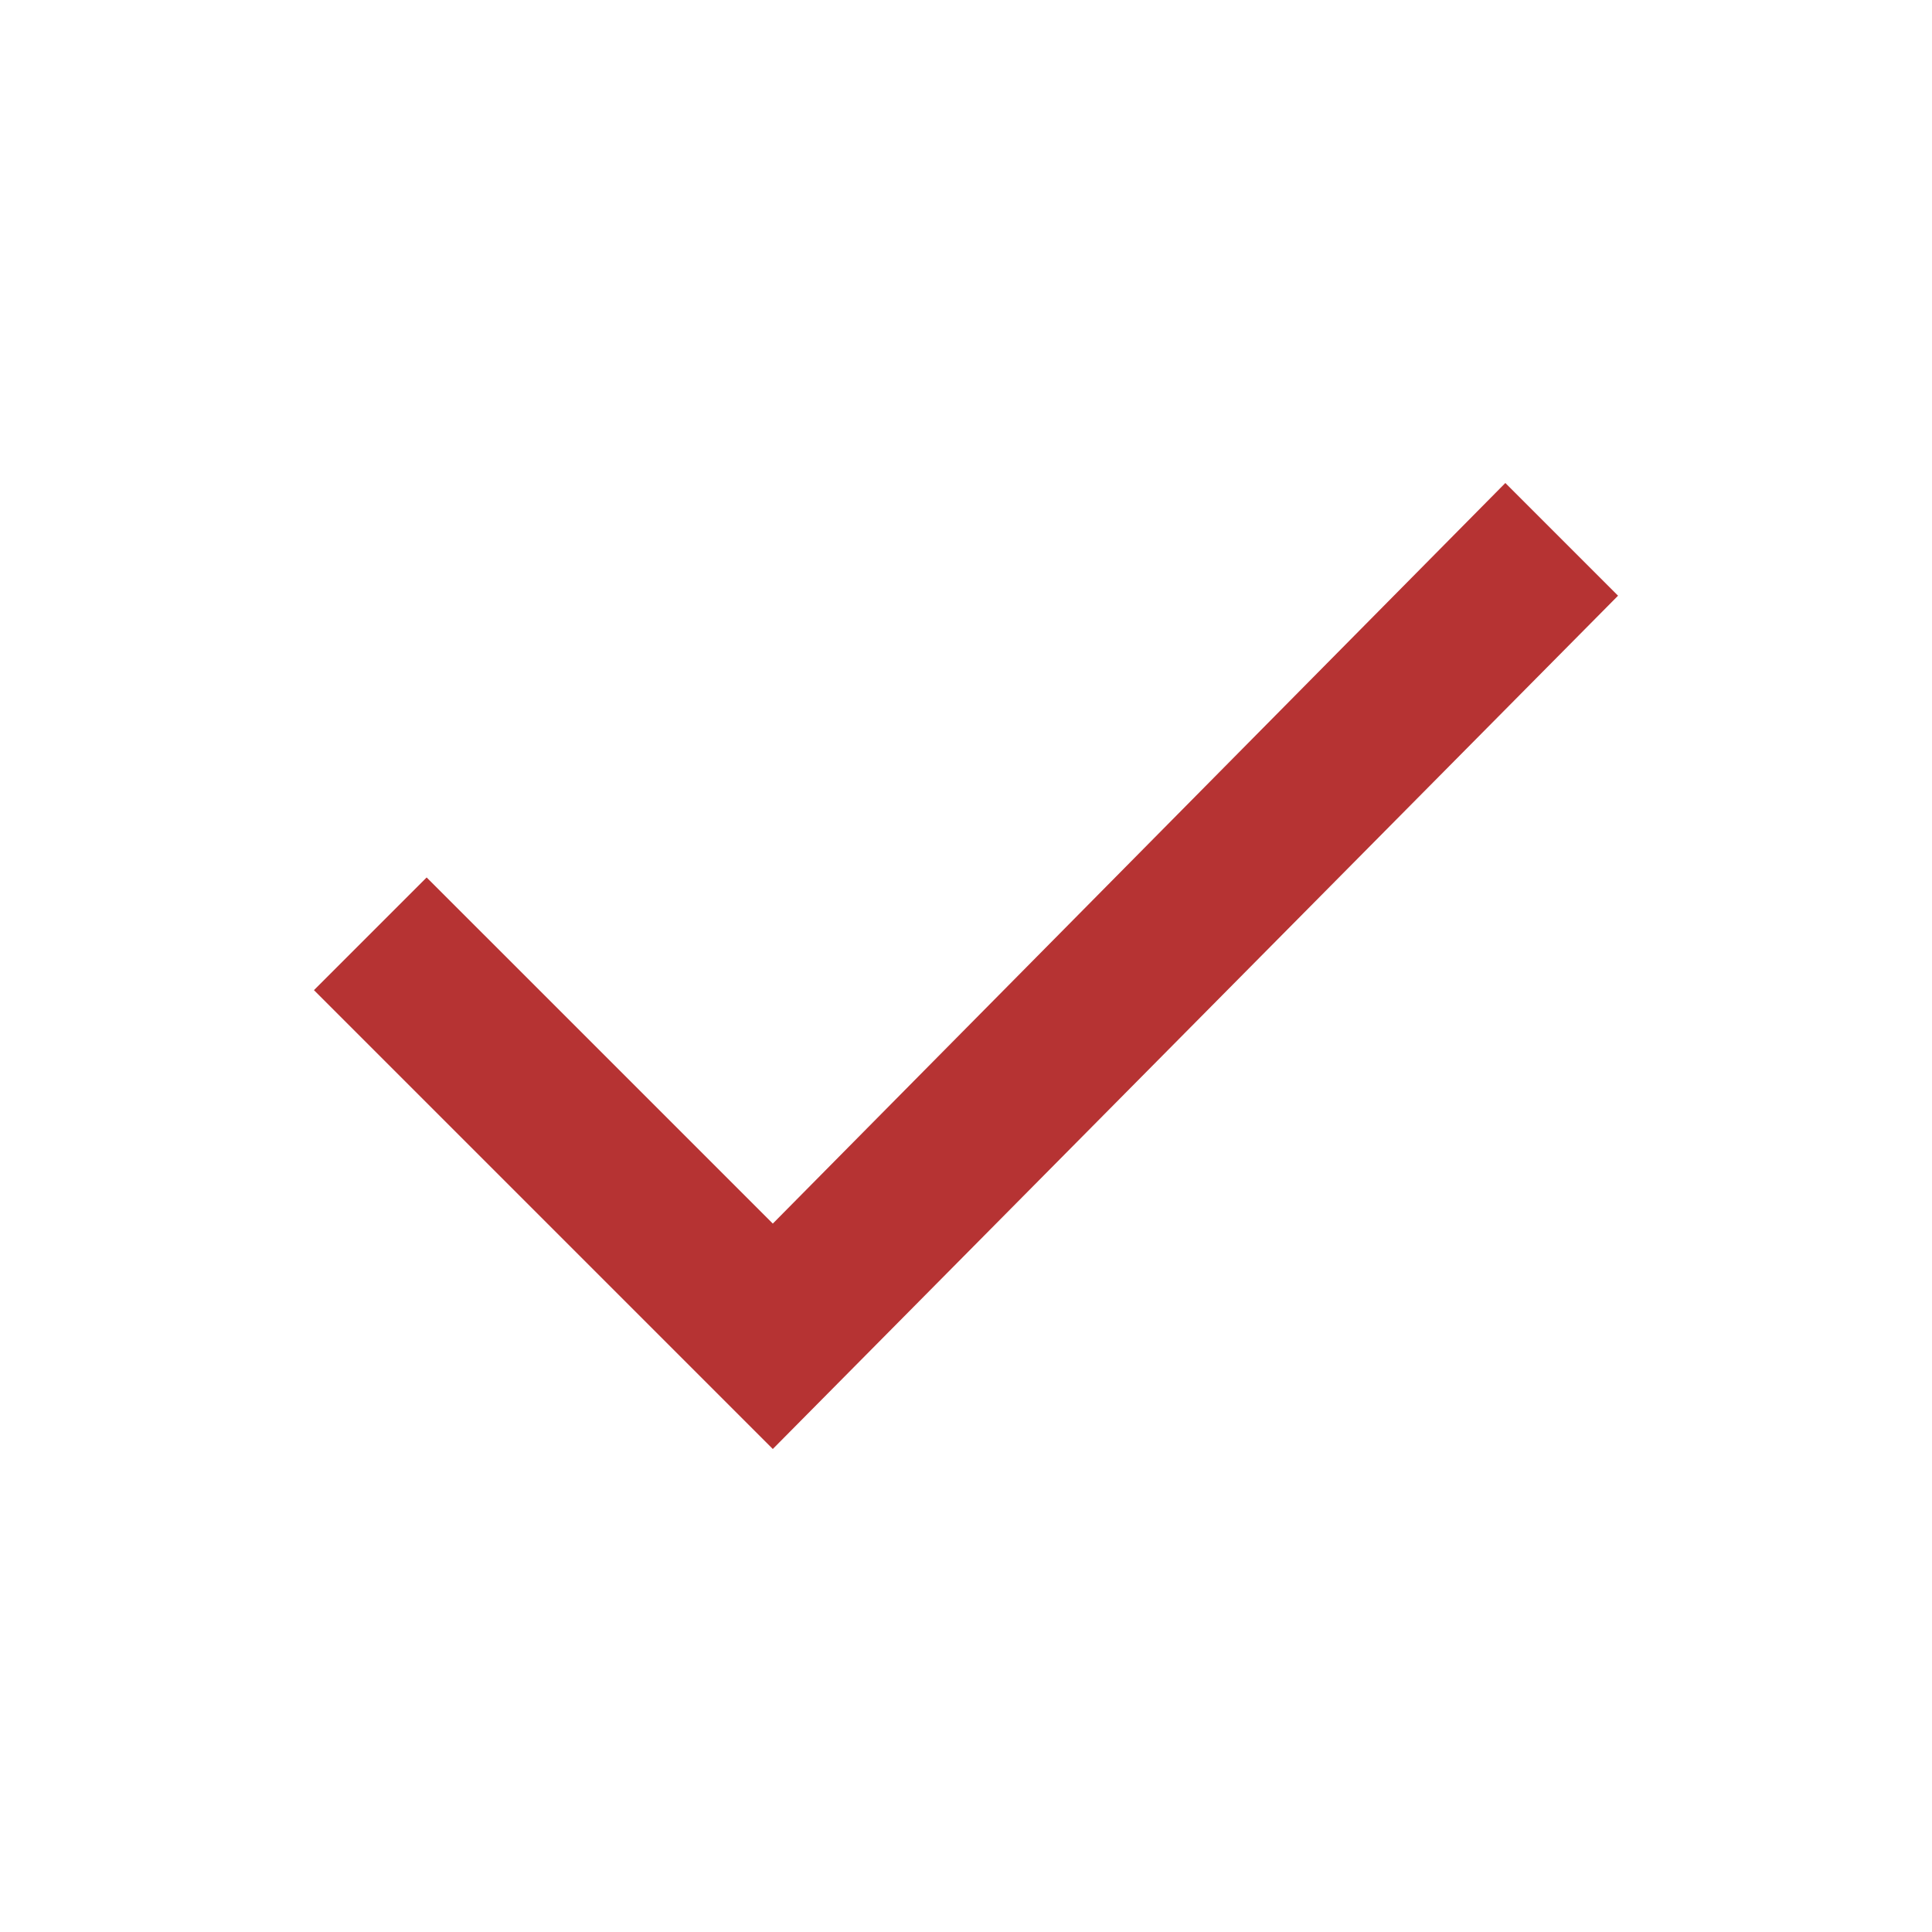
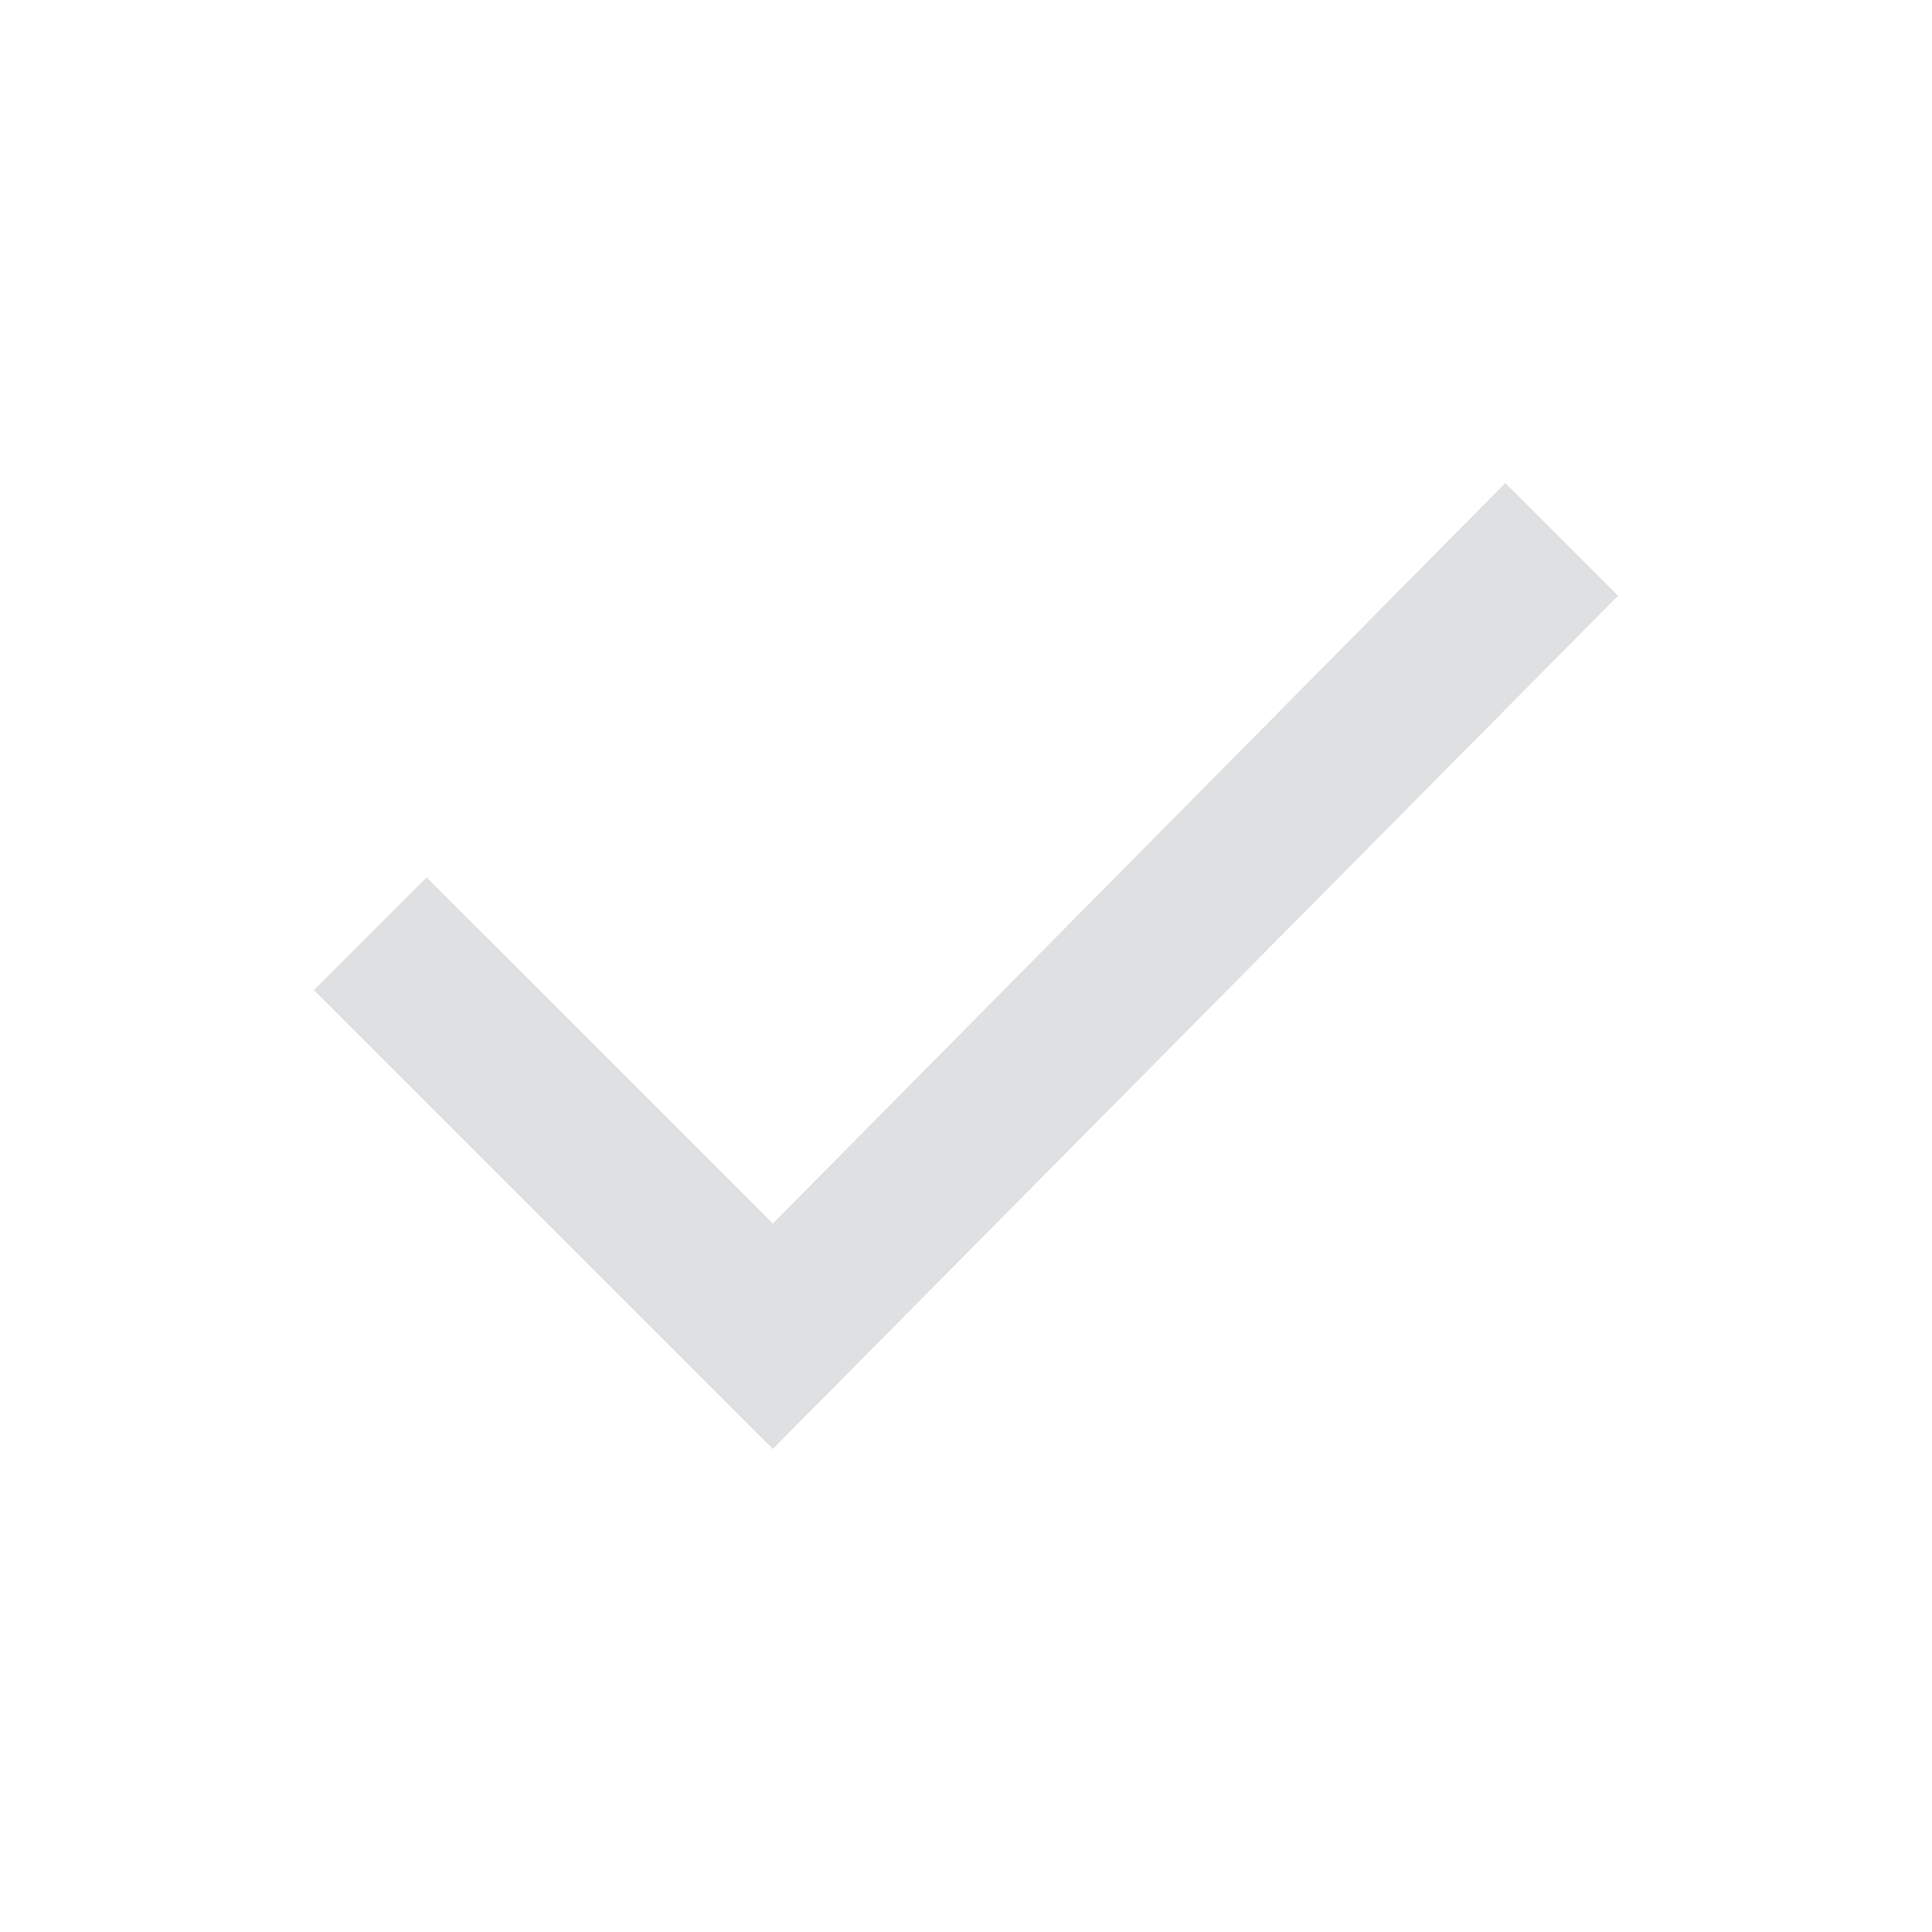
<svg xmlns="http://www.w3.org/2000/svg" version="1.1" id="Слой_1" x="0px" y="0px" viewBox="0 0 24 24" style="enable-background:new 0 0 24 24;" xml:space="preserve">
  <style type="text/css">
- 	.st0{fill:#B63333;}
+ 	.st0{fill:#DFE0E1;}
</style>
  <path class="st0" d="M9.6,18l-5.7-5.7l1.4-1.4l4.3,4.3L18.7,6l1.4,1.4L9.6,18z" />
</svg>
